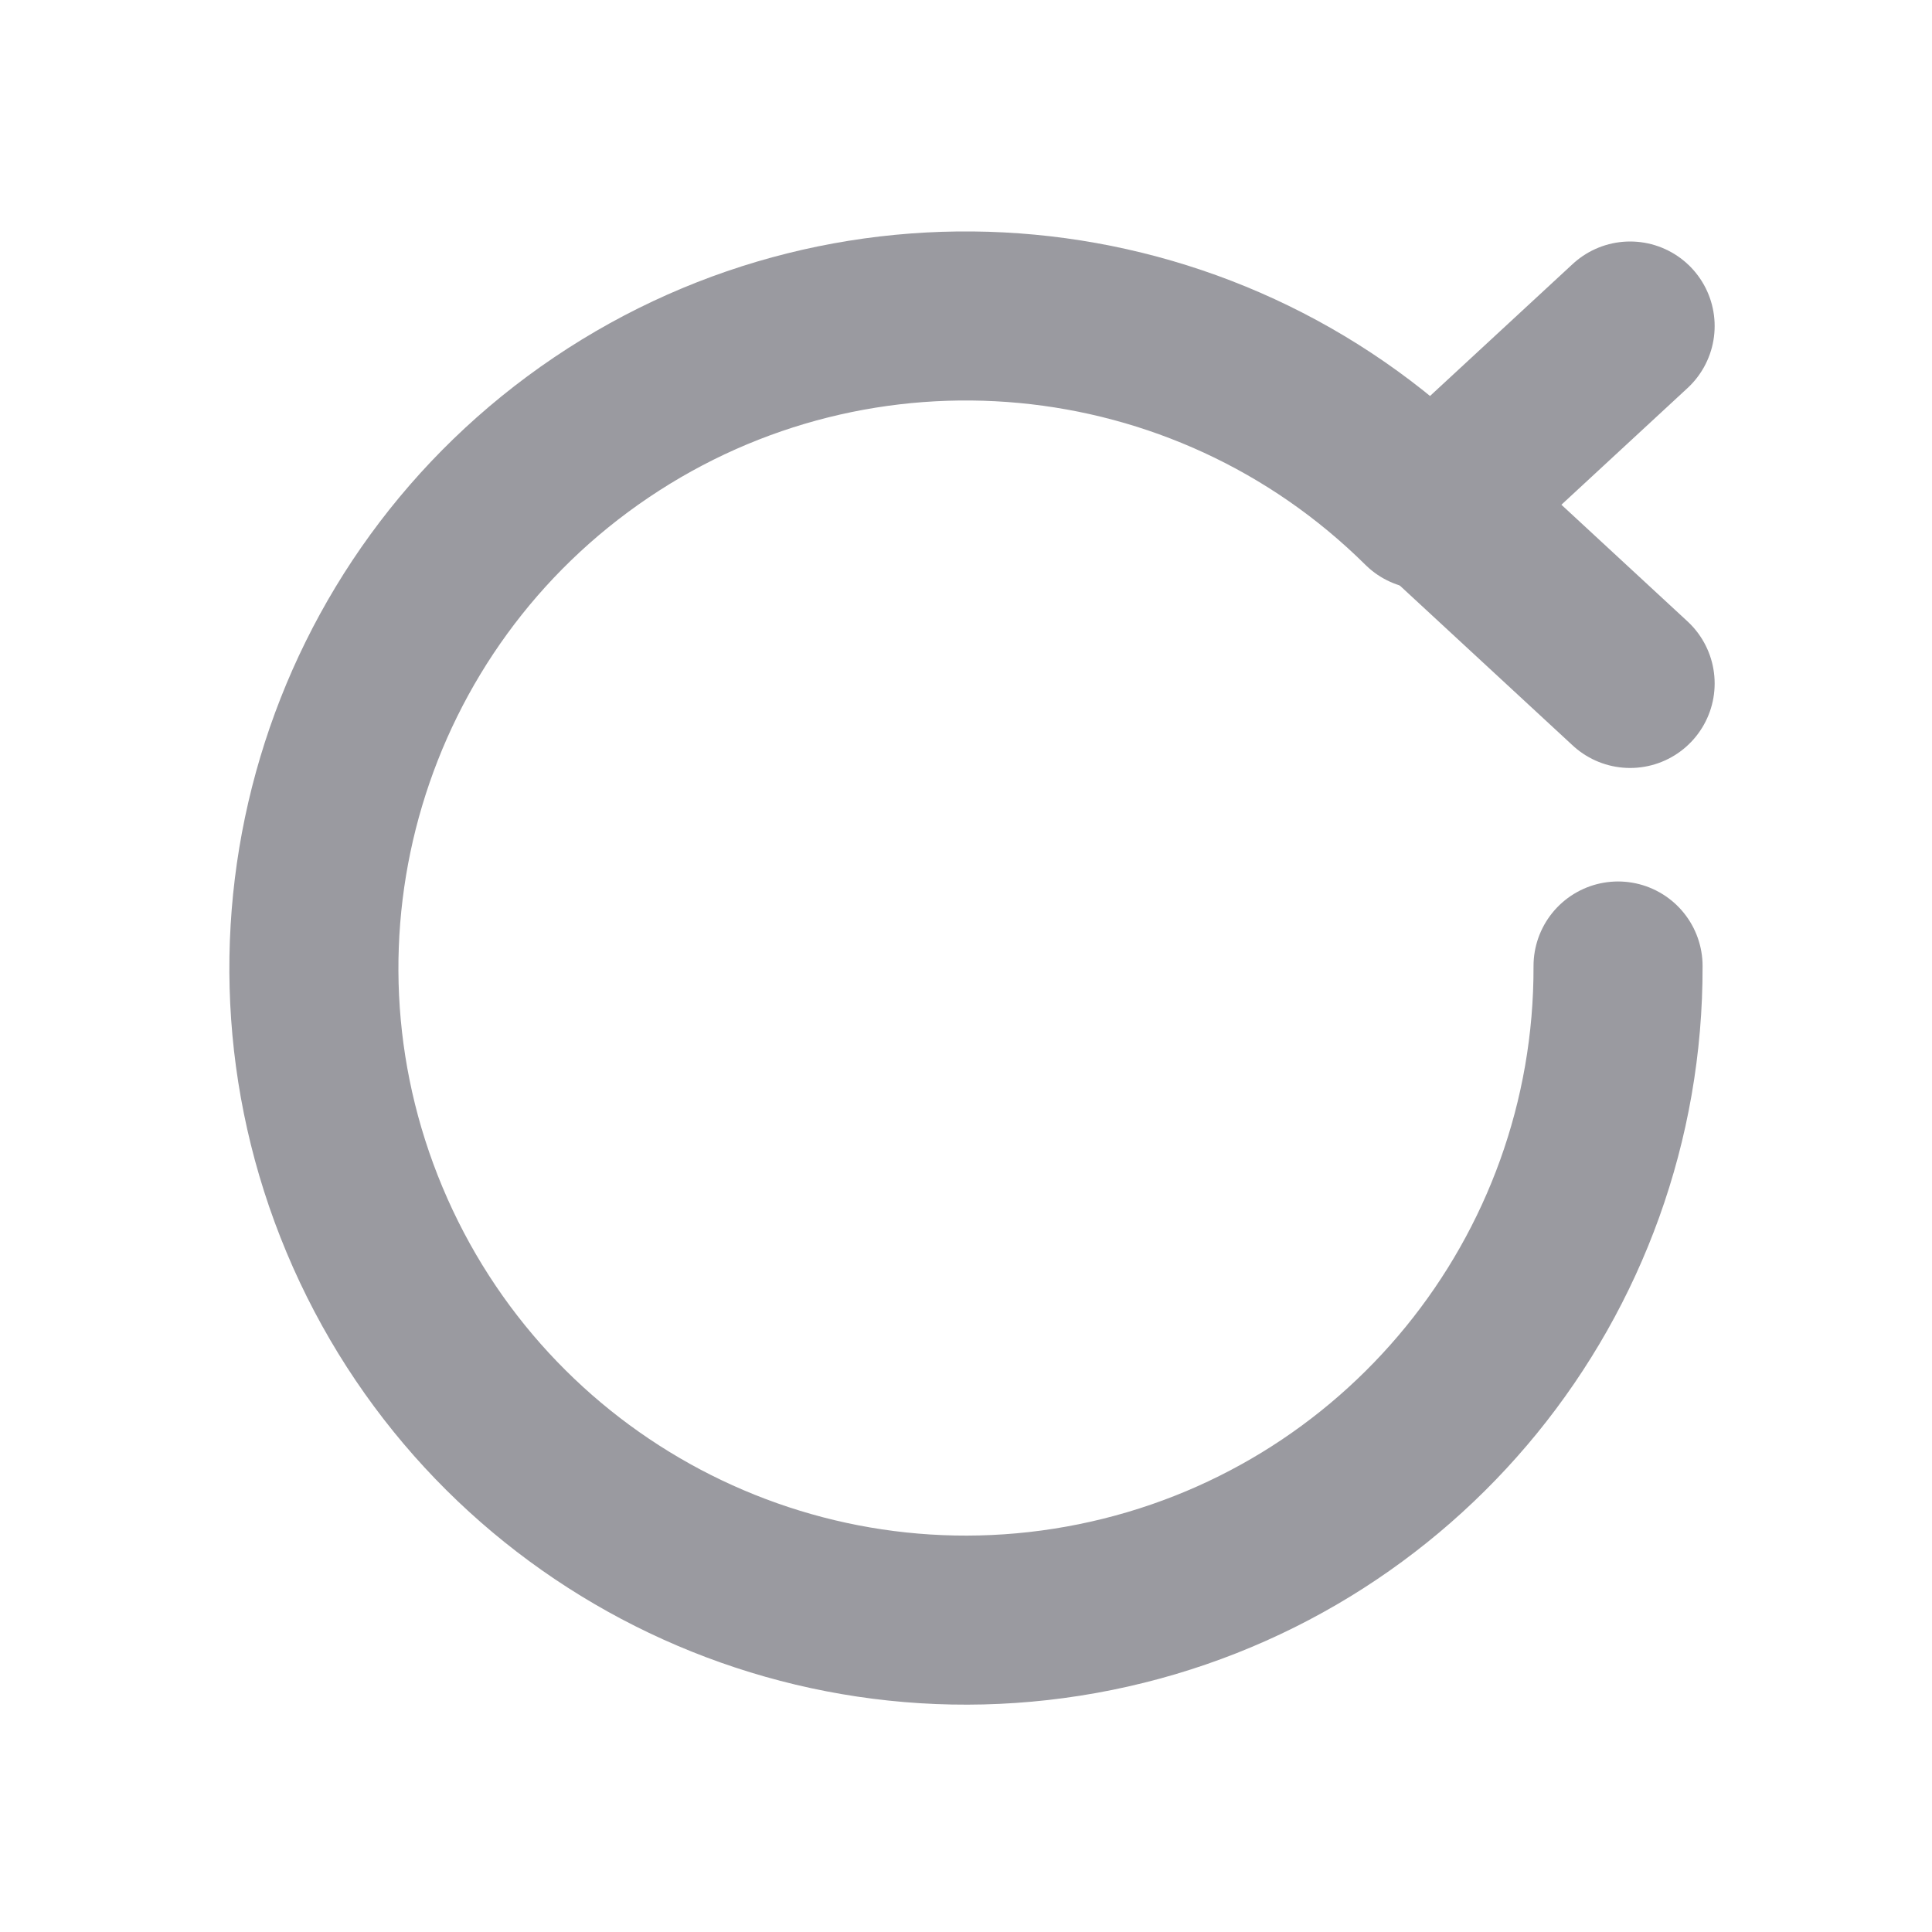
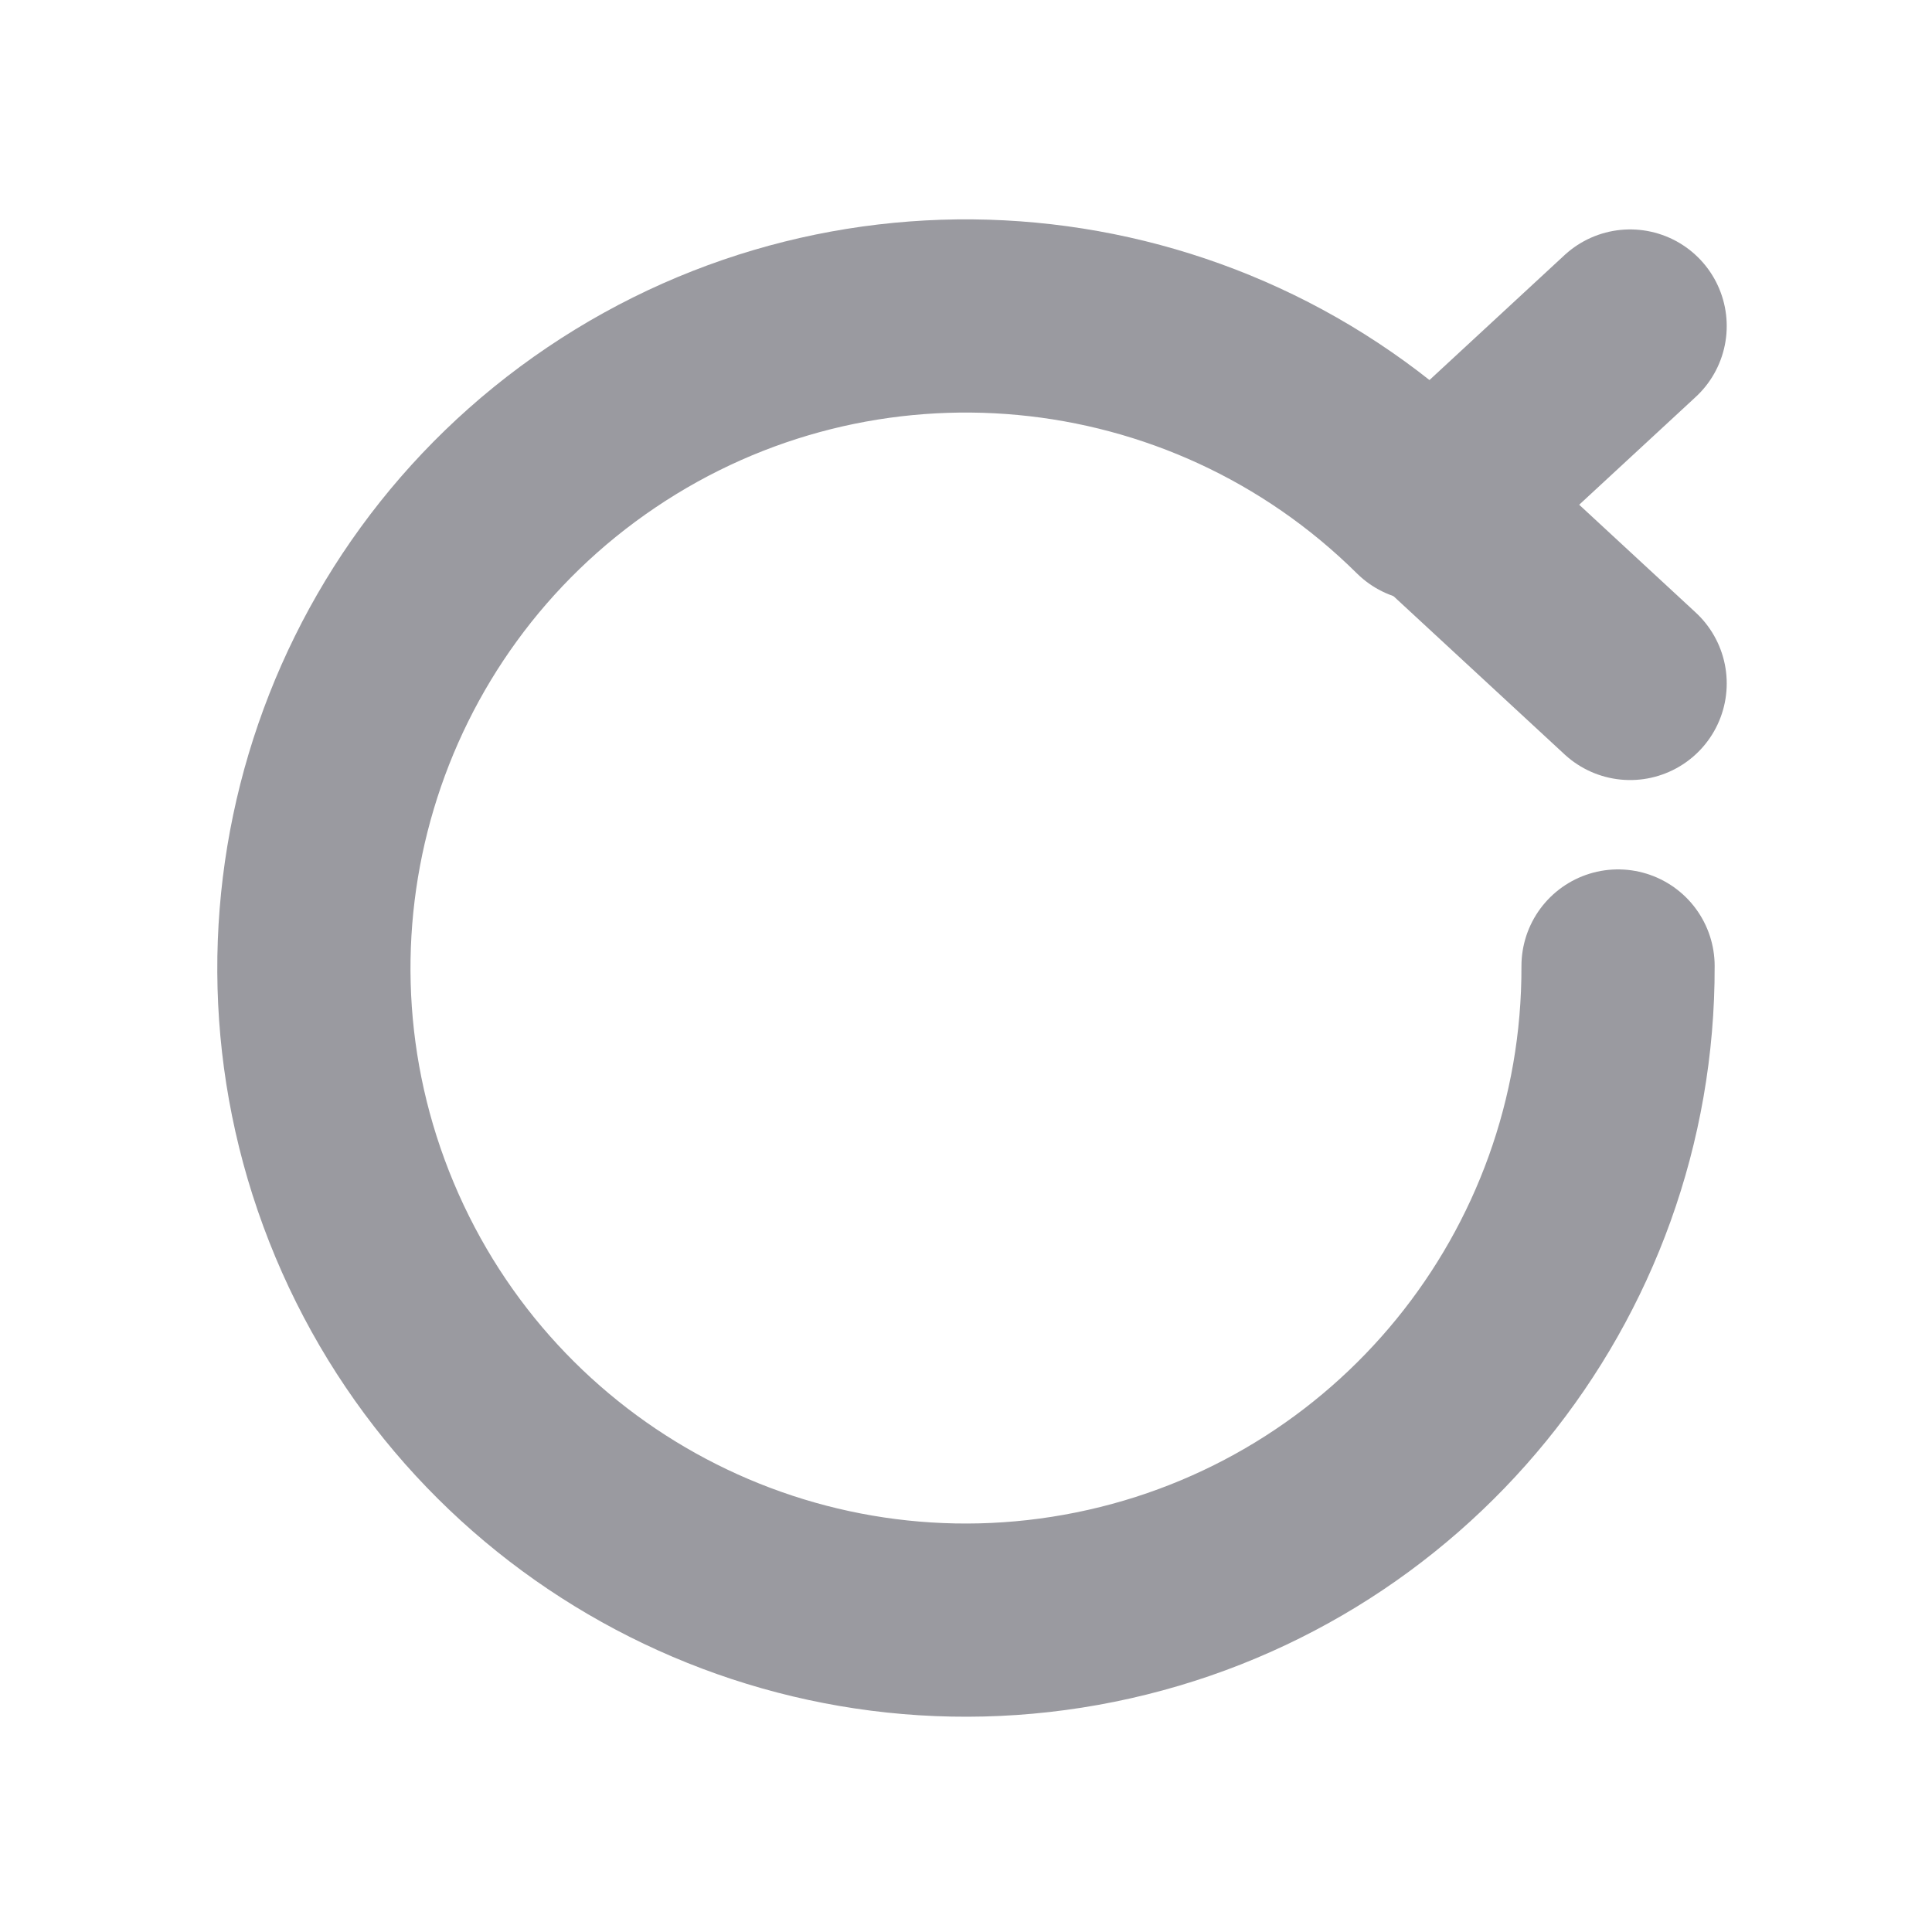
<svg xmlns="http://www.w3.org/2000/svg" viewBox="0 0 16 16" width="16" height="16">
-   <g stroke="#9a9aa0" stroke-width="1.4" fill="none" stroke-linecap="round" stroke-linejoin="round">
+   <g stroke="#9a9aa0" stroke-width="1.6" fill="none" stroke-linecap="round" stroke-linejoin="round">
    <path d="M13.4 8a5.4 5.4 0 1 1-1.6-3.82" />
    <polyline points="13.5,2.7 11.9,4.18 13.5,5.66" />
  </g>
</svg>
